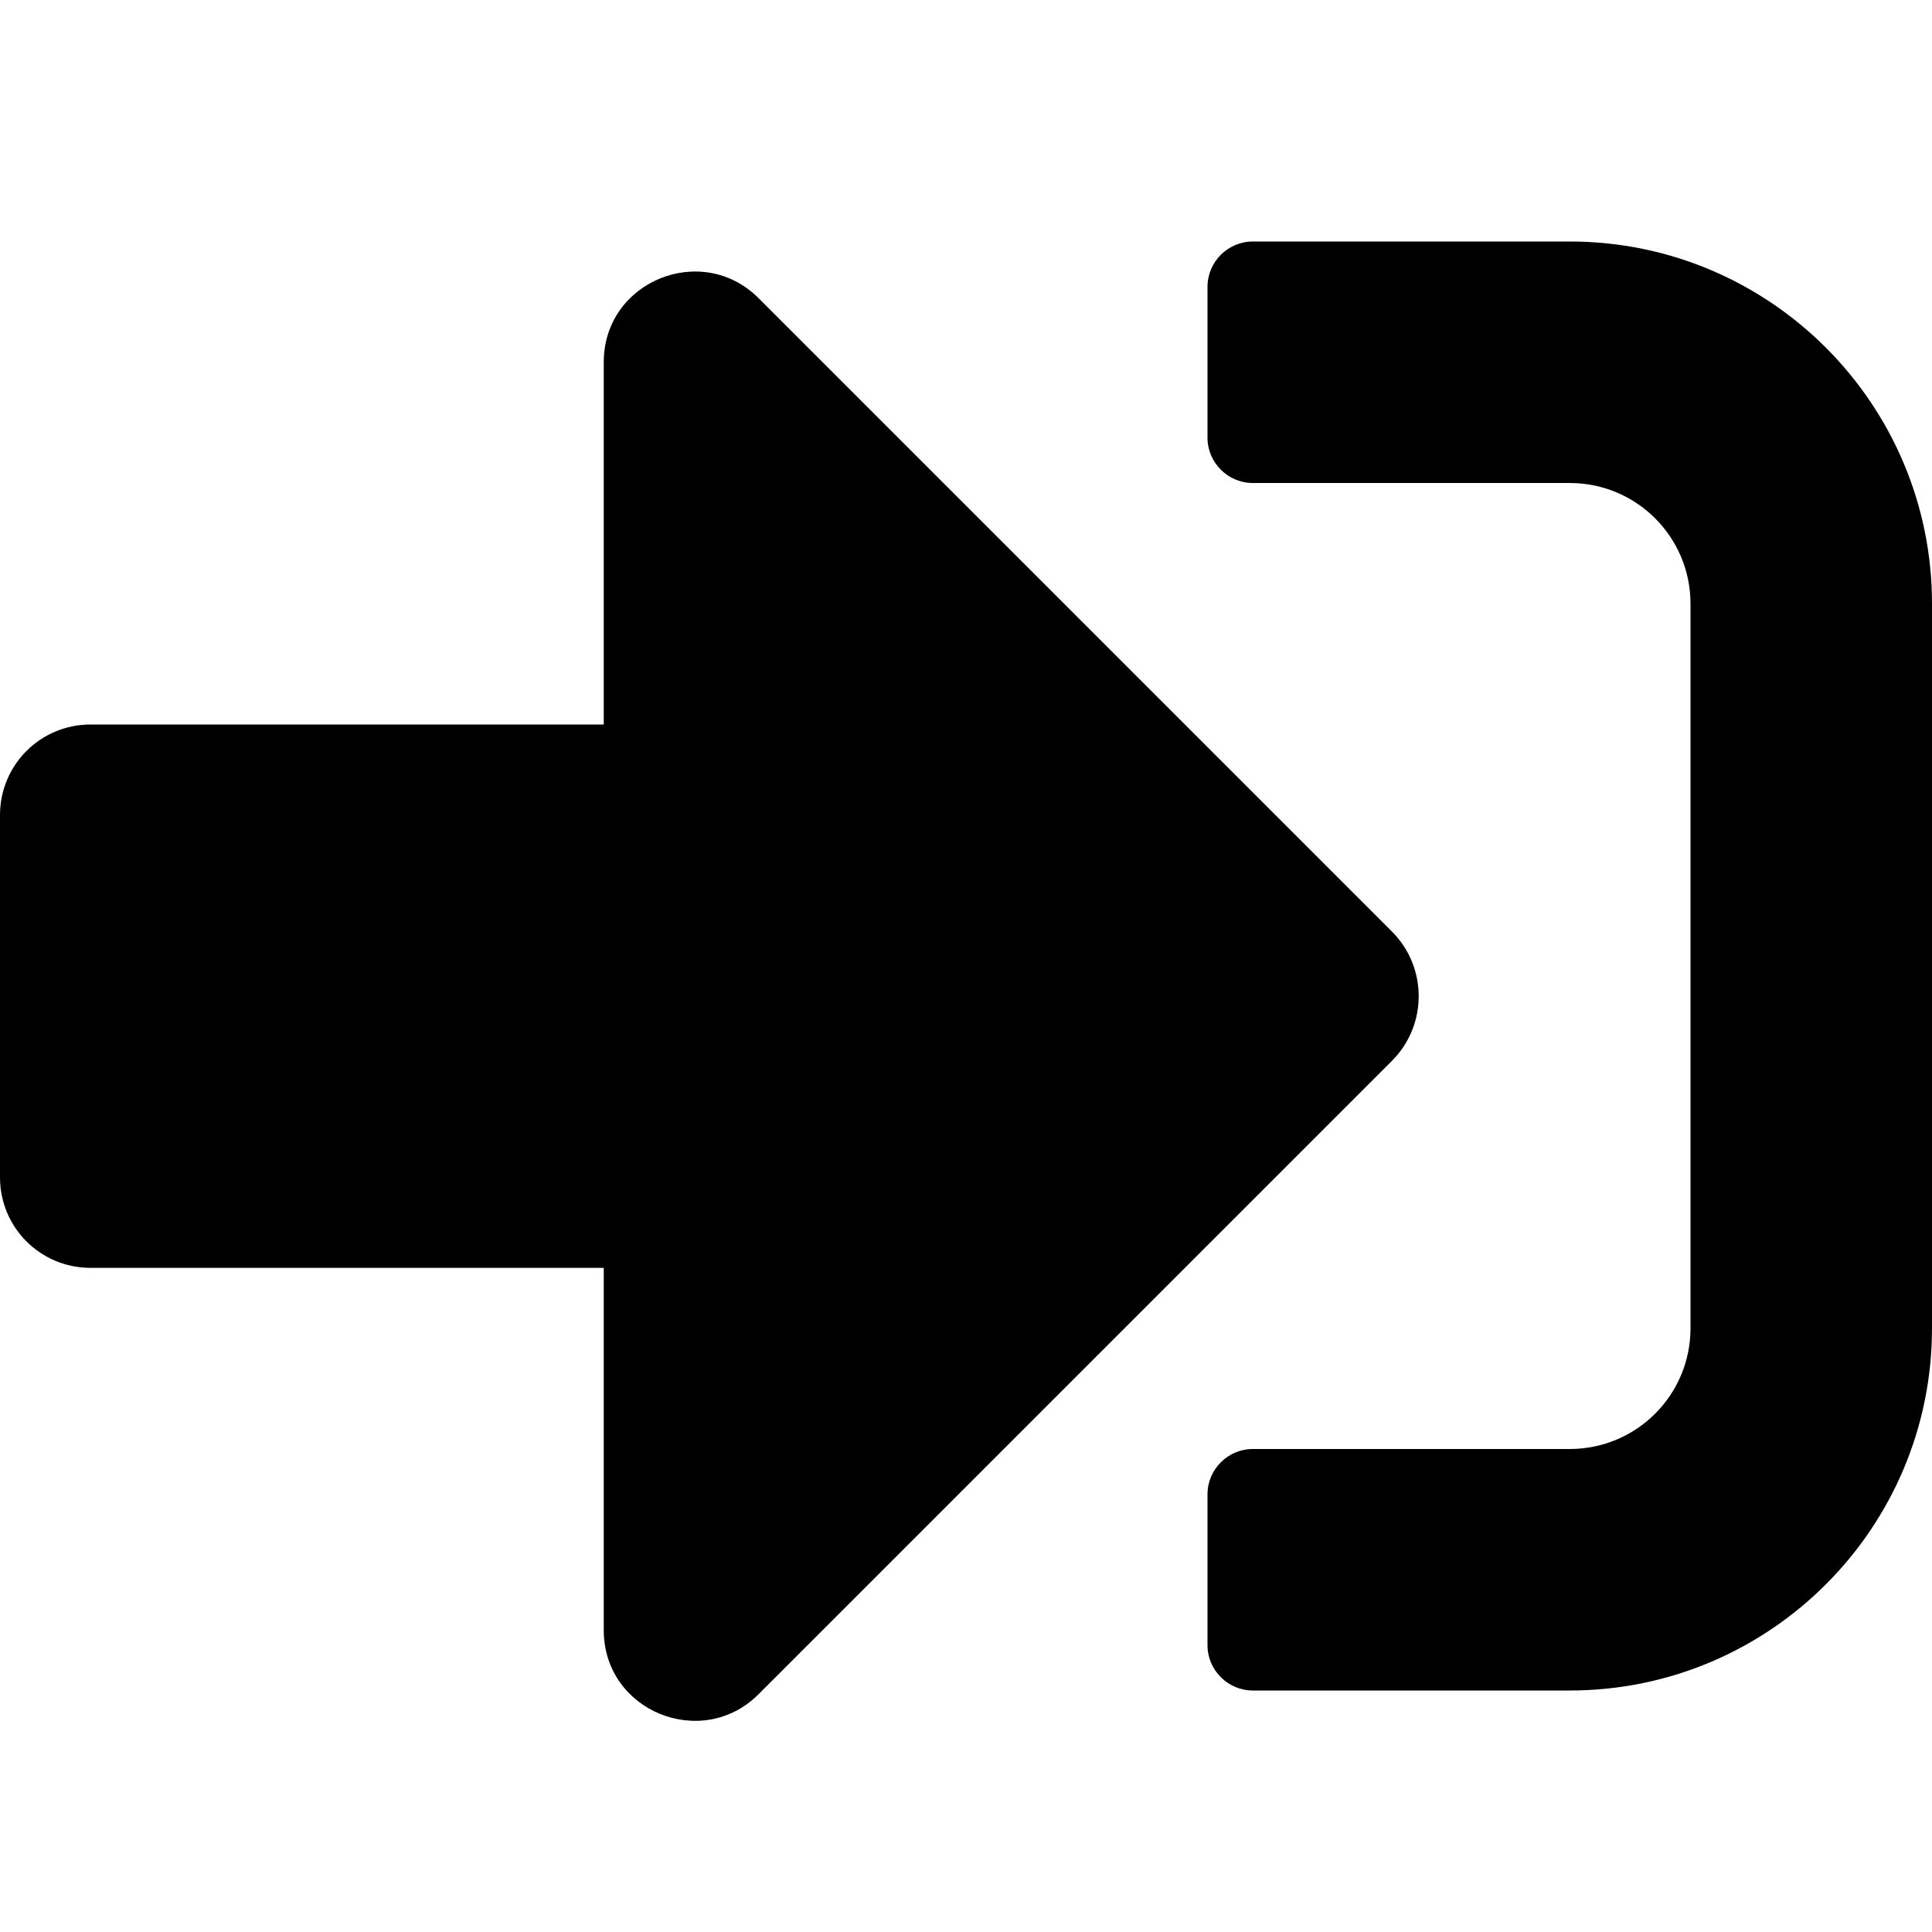
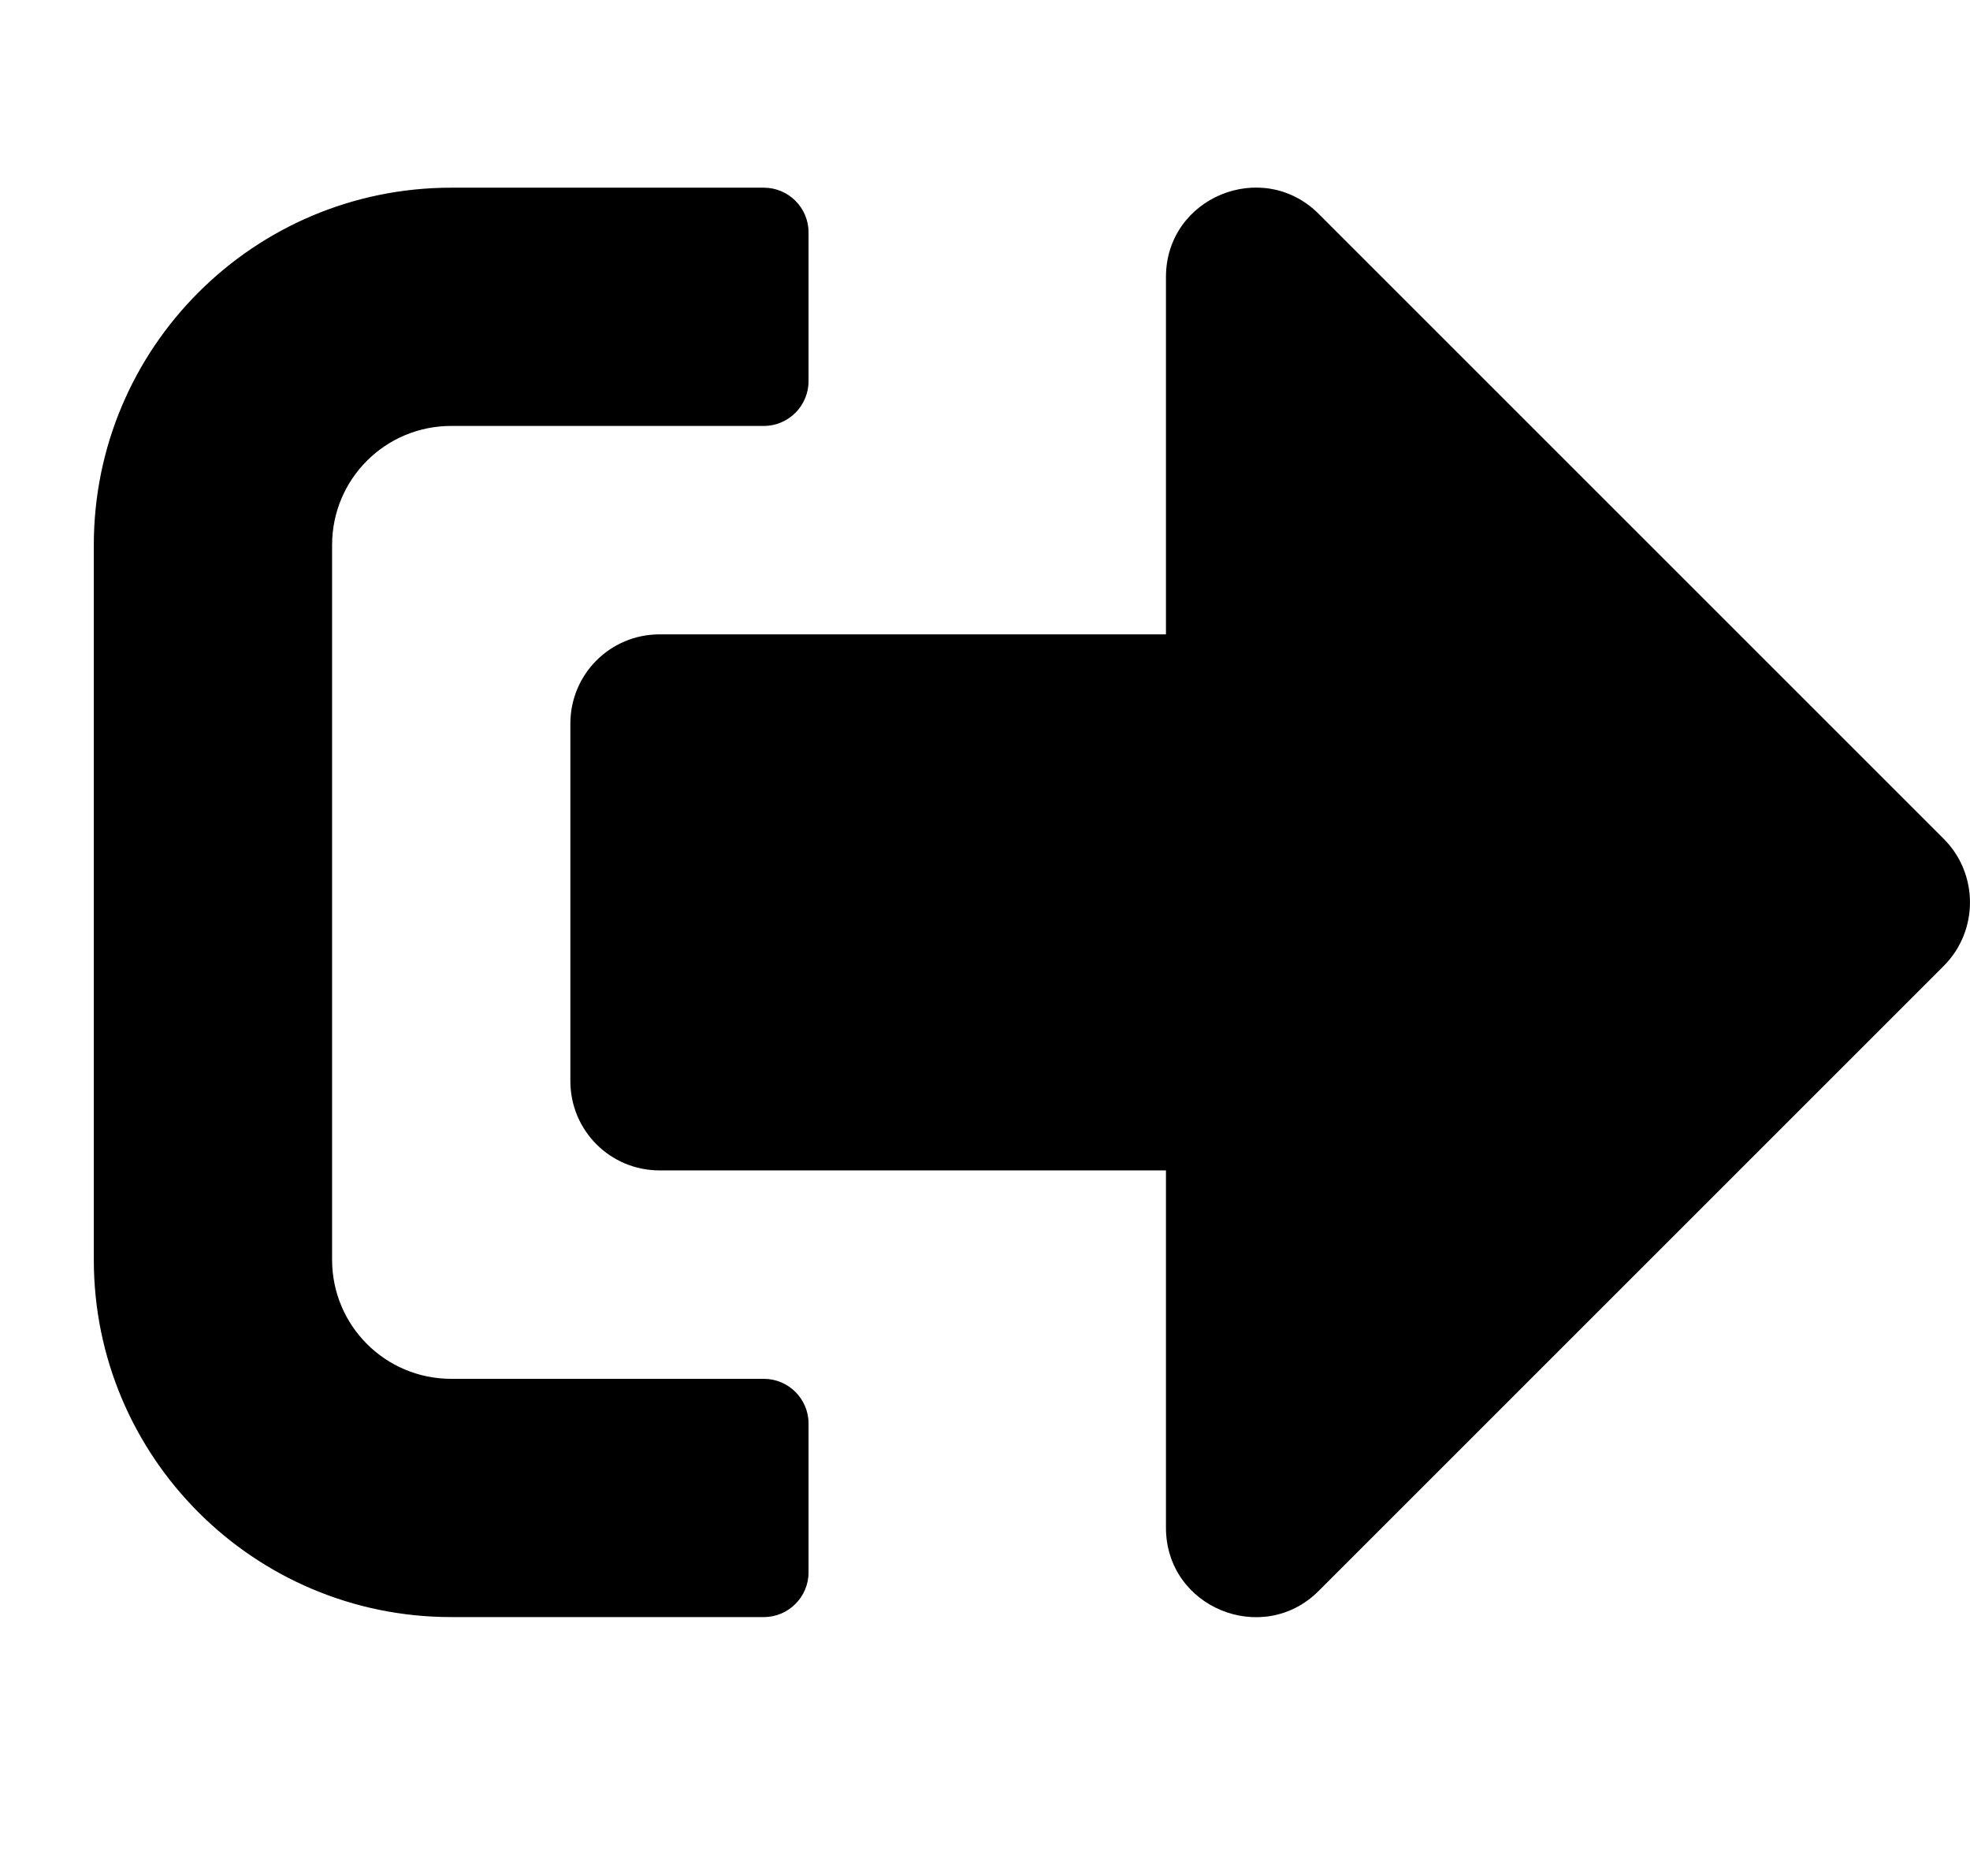
- <svg xmlns="http://www.w3.org/2000/svg" width="20" height="20" viewBox="0 0 20 16" fill="none">
-   <path d="M16.25 15.5H12.969C12.711 15.5 12.5 15.289 12.5 15.031V13.469C12.5 13.211 12.711 13 12.969 13H16.25C16.941 13 17.5 12.441 17.5 11.75V4.25C17.5 3.559 16.941 3 16.25 3H12.969C12.711 3 12.5 2.789 12.5 2.531V0.969C12.5 0.711 12.711 0.5 12.969 0.5H16.25C18.32 0.5 20 2.18 20 4.25V11.75C20 13.82 18.32 15.5 16.25 15.5ZM14.414 7.648L7.852 1.086C7.266 0.5 6.25 0.91 6.25 1.75V5.5H0.938C0.418 5.5 0 5.918 0 6.438V10.188C0 10.707 0.418 11.125 0.938 11.125H6.25V14.875C6.25 15.715 7.266 16.125 7.852 15.539L14.414 8.977C14.777 8.609 14.777 8.016 14.414 7.648Z" fill="black" />
+ <svg xmlns="http://www.w3.org/2000/svg" width="21" height="20" viewBox="0 0 21 20" fill="none">
+   <path d="M20.723 10.295L14.056 16.962C13.461 17.557 12.429 17.14 12.429 16.287V12.478H7.032C6.504 12.478 6.08 12.053 6.08 11.525V7.715C6.08 7.188 6.504 6.763 7.032 6.763H12.429V2.953C12.429 2.104 13.457 1.683 14.056 2.279L20.723 8.946C21.092 9.319 21.092 9.922 20.723 10.295ZM8.619 16.764V15.176C8.619 14.914 8.405 14.7 8.143 14.7H4.81C4.107 14.7 3.54 14.132 3.54 13.43V5.811C3.54 5.108 4.107 4.541 4.81 4.541H8.143C8.405 4.541 8.619 4.326 8.619 4.064V2.477C8.619 2.215 8.405 2.001 8.143 2.001H4.81C2.706 2.001 1 3.707 1 5.811V13.43C1 15.533 2.706 17.24 4.81 17.24H8.143C8.405 17.24 8.619 17.025 8.619 16.764Z" fill="black" />
</svg>
